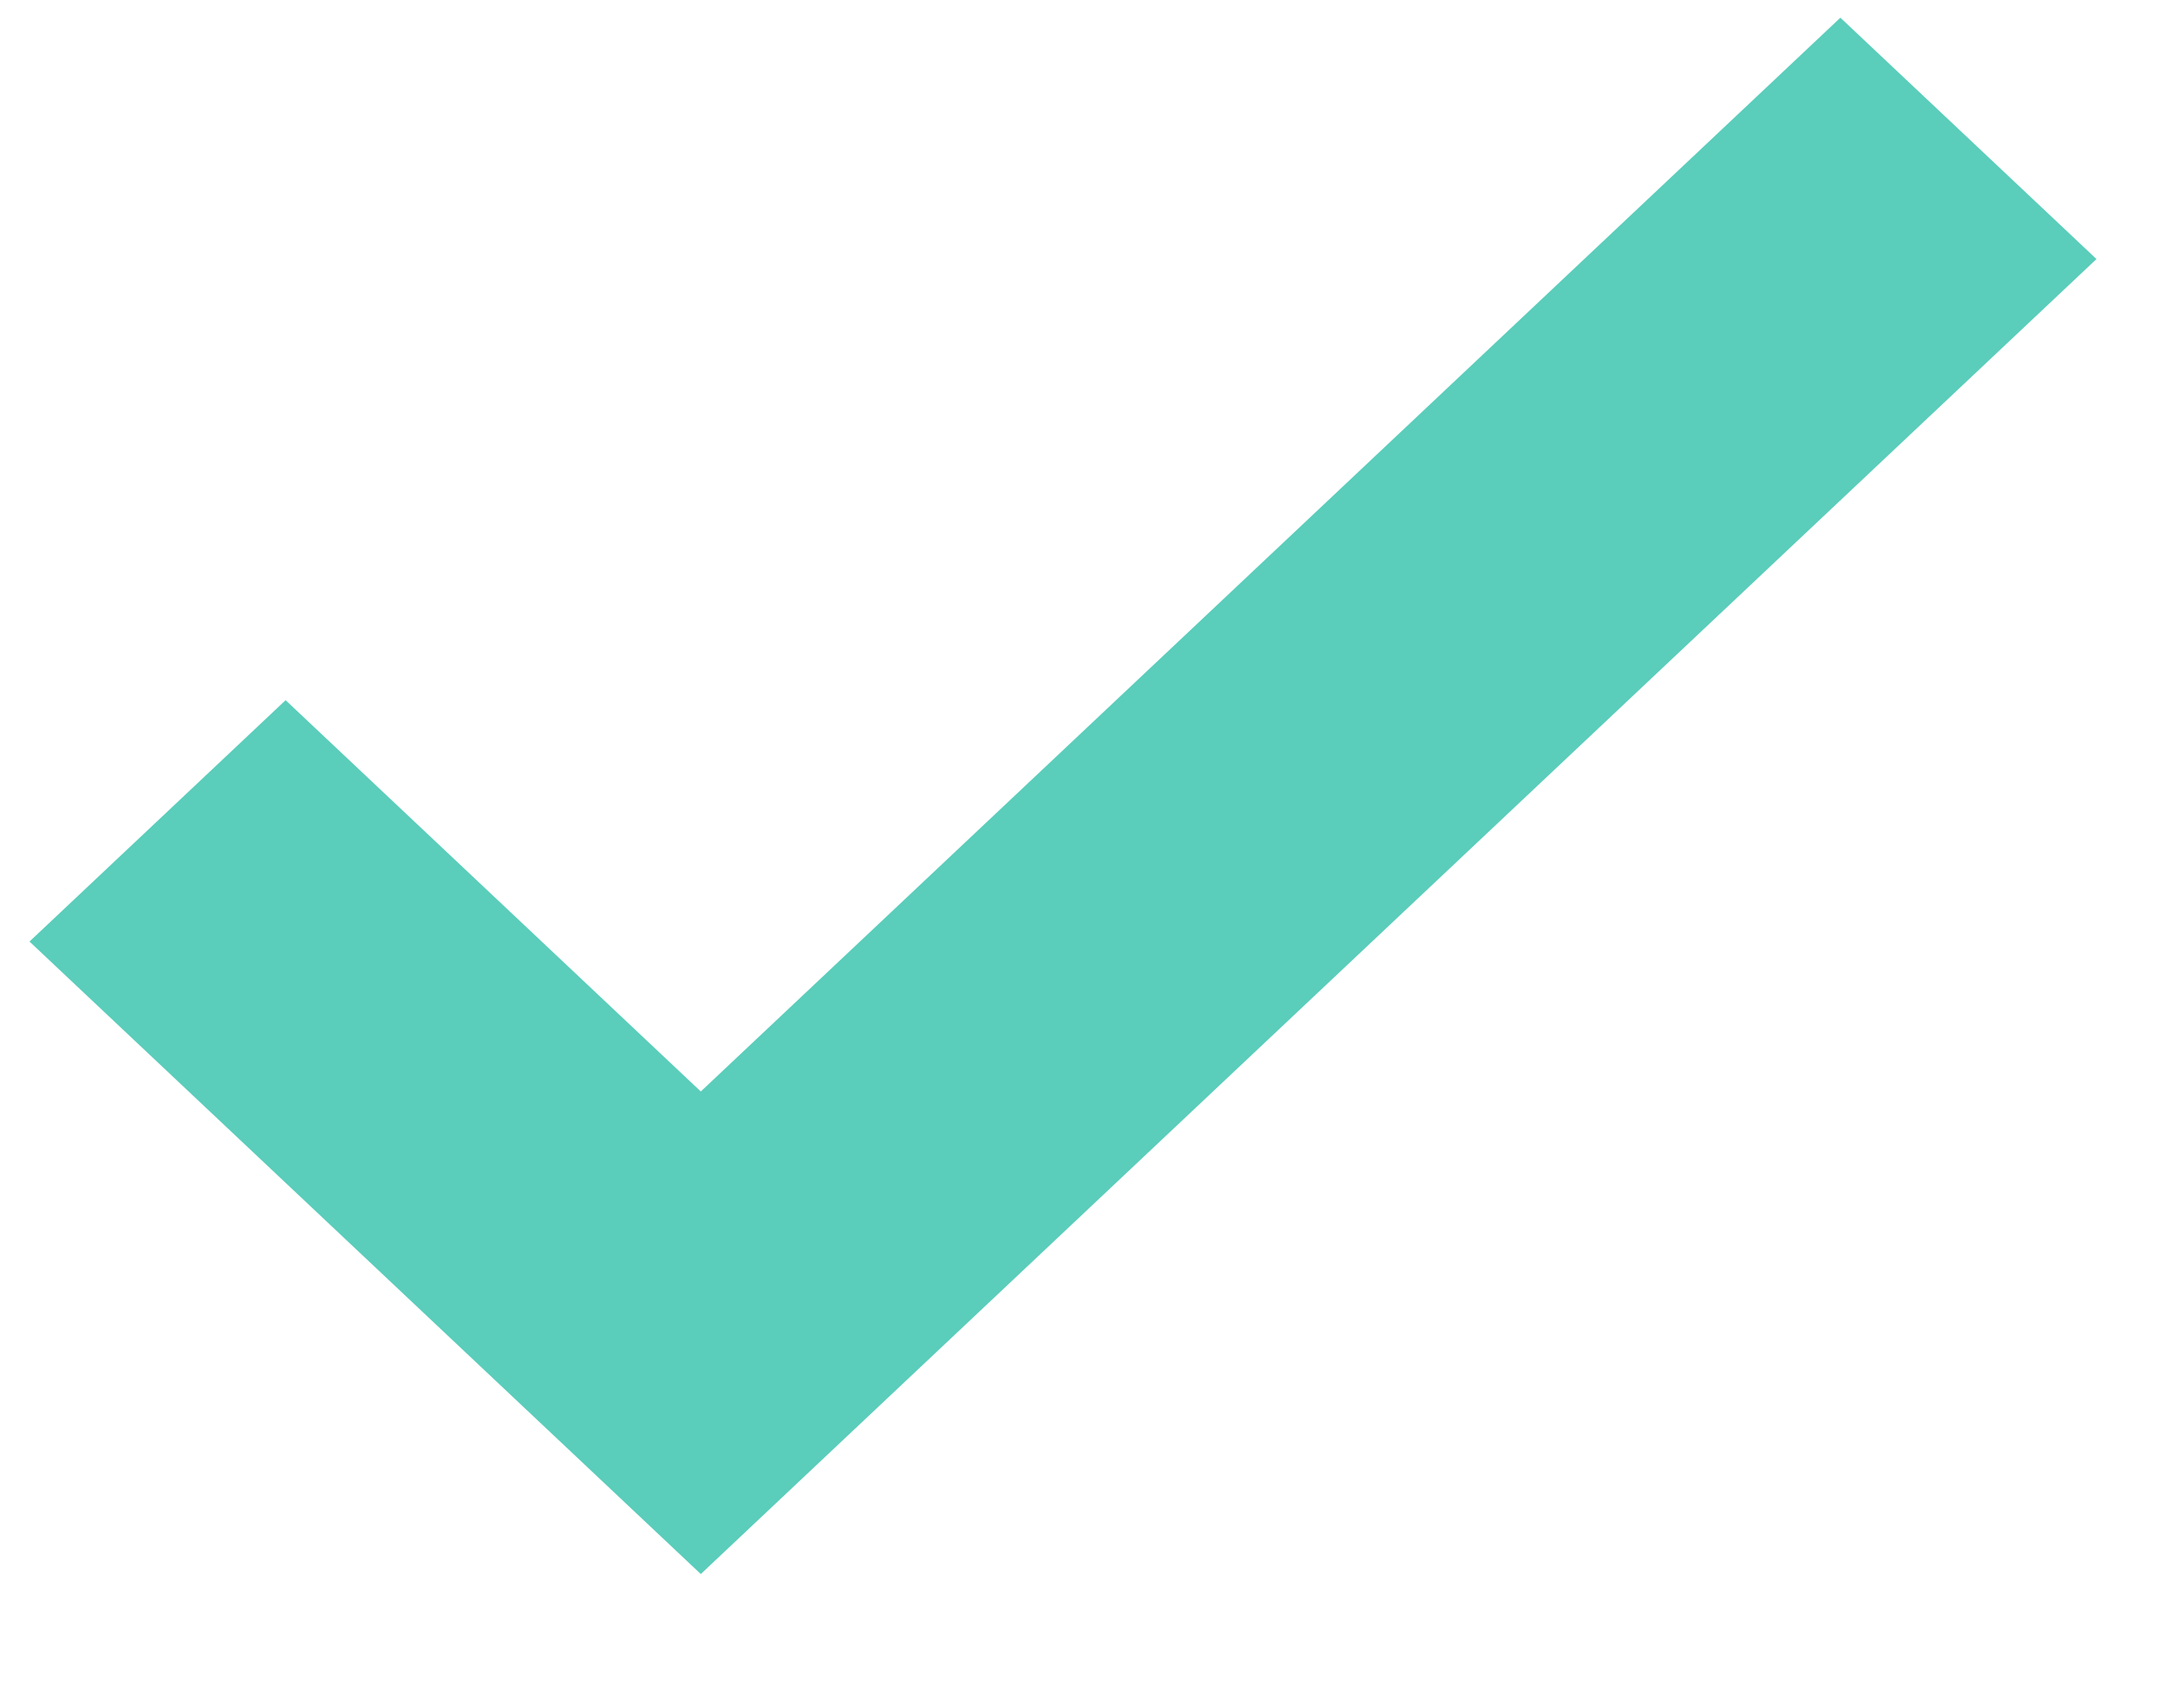
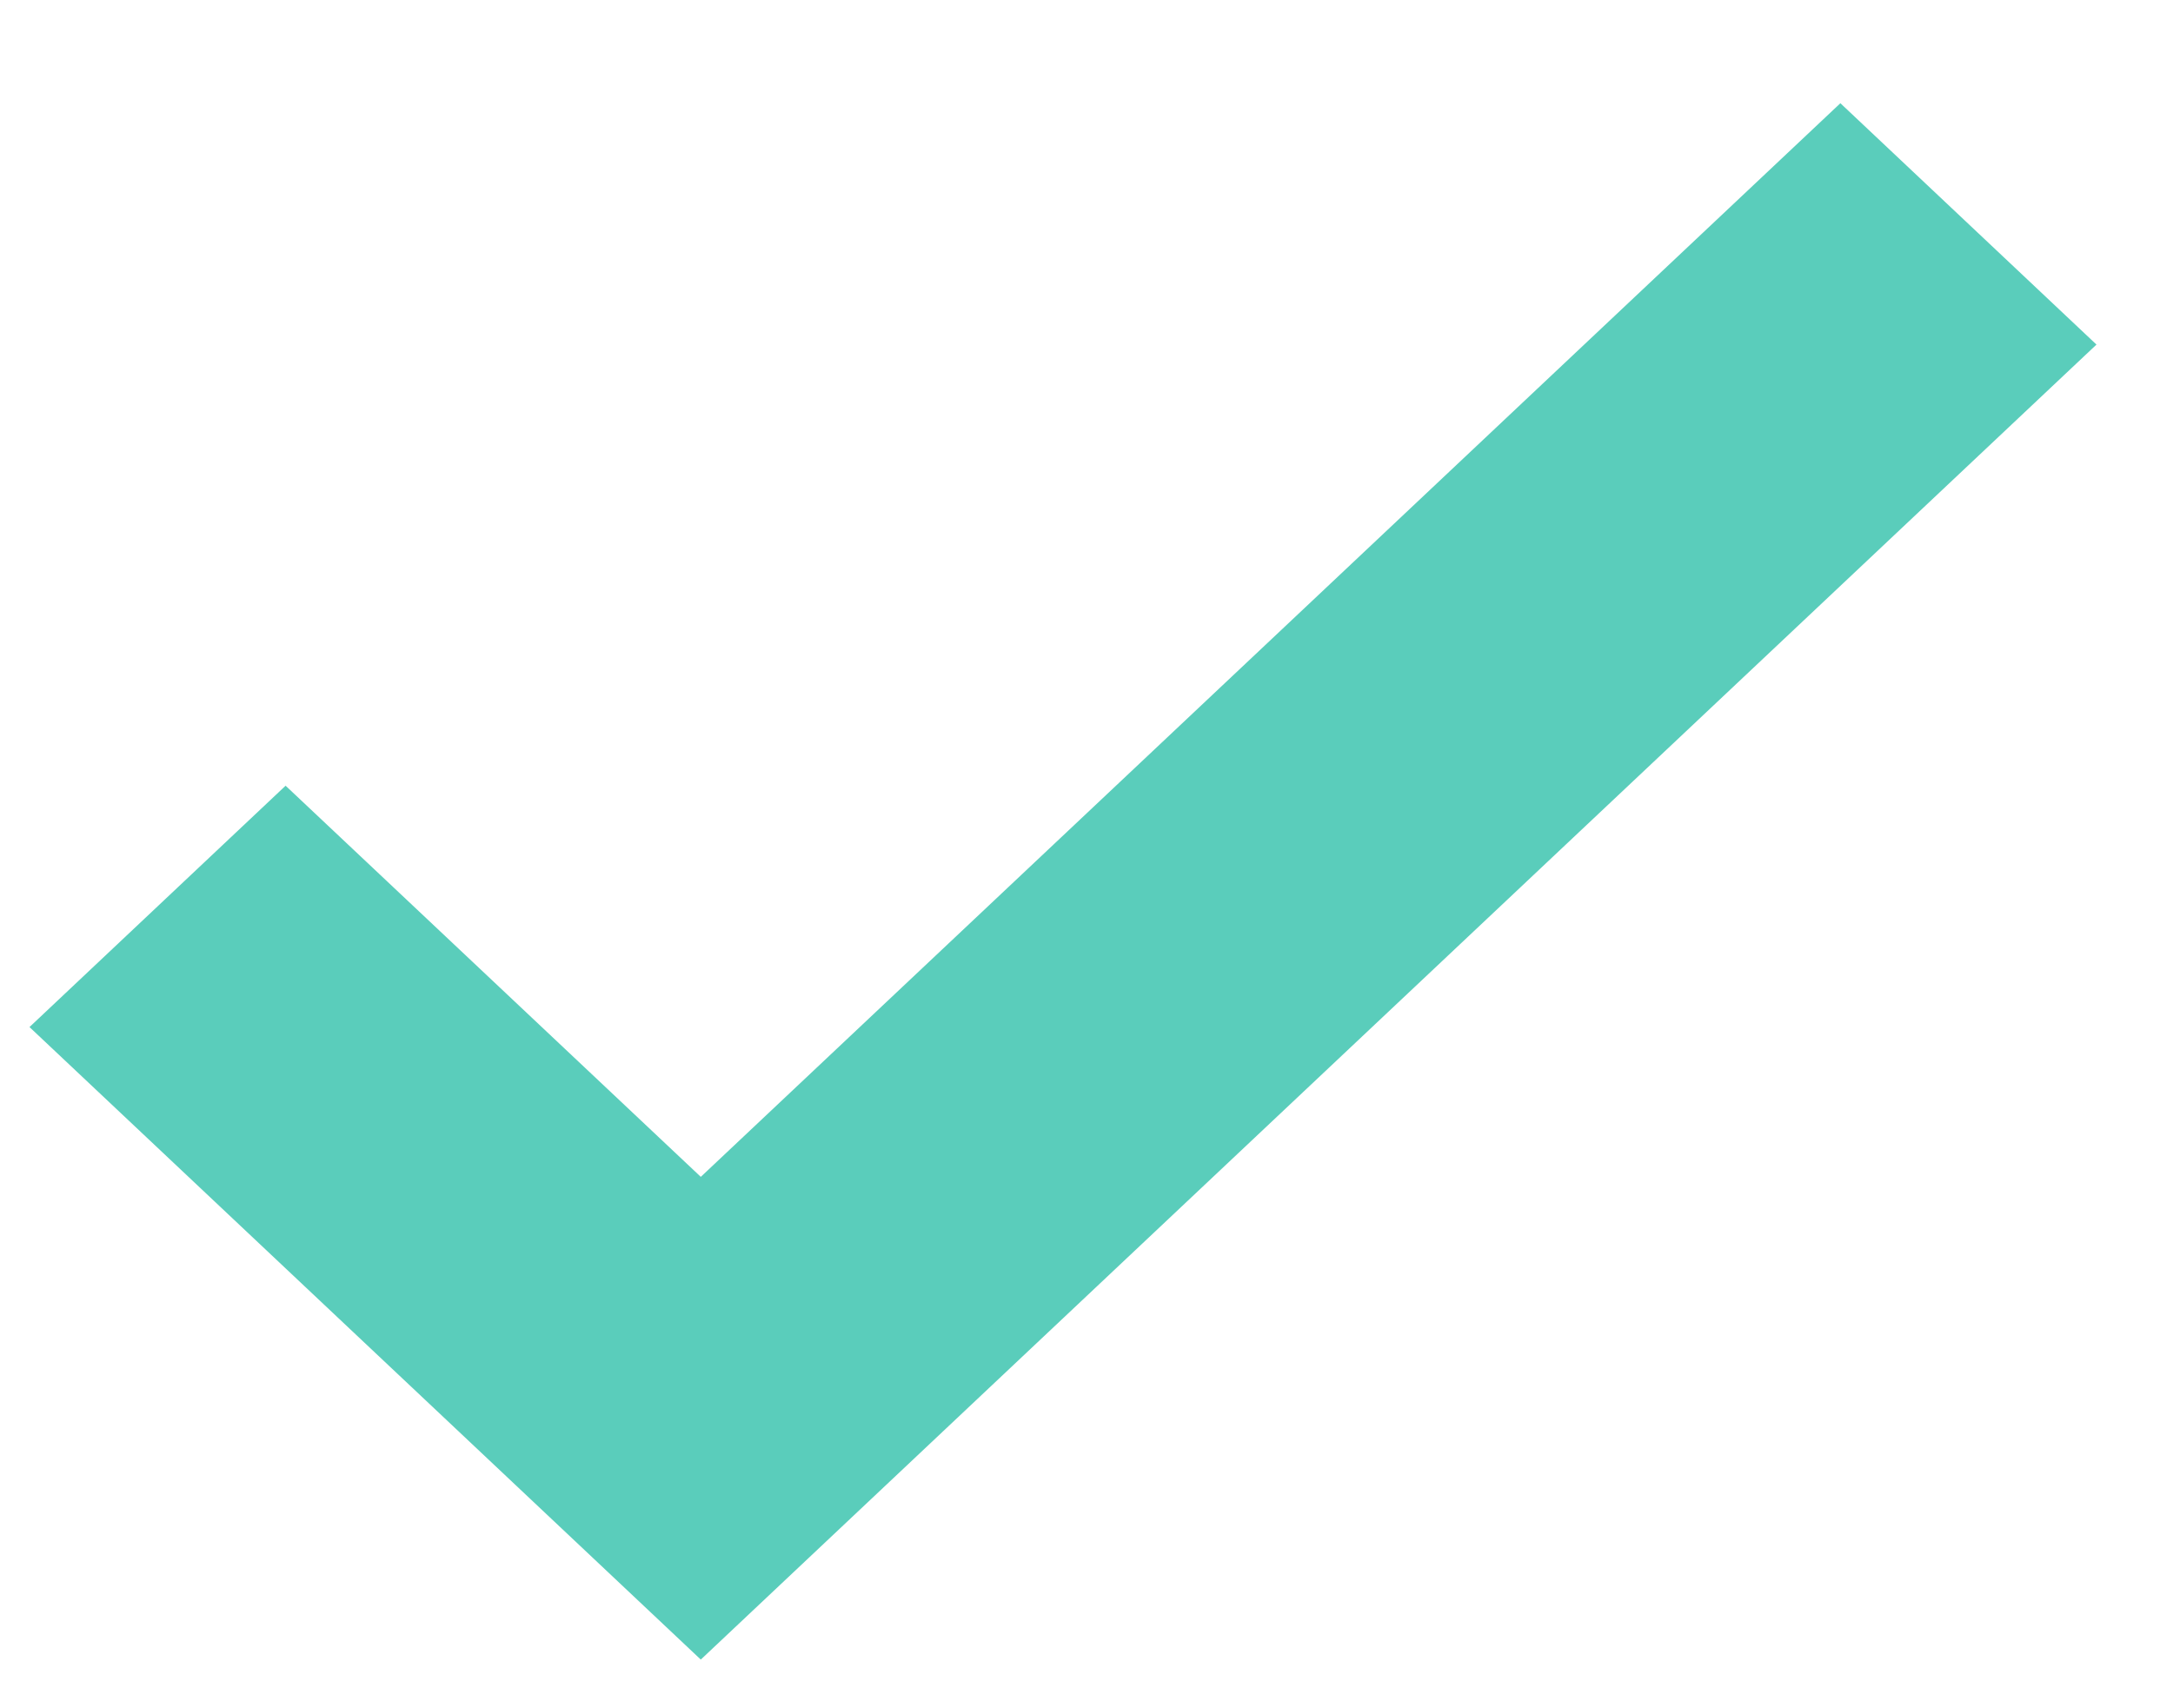
<svg xmlns="http://www.w3.org/2000/svg" width="14" height="11" viewBox="0 0 14 11" fill="none">
-   <path fill-rule="evenodd" clip-rule="evenodd" d="M13.507 1.669L4.515 10.141L0.19 6.066L1.84 4.511L4.515 7.032L11.857 0.114L13.507 1.669Z" fill="#5ACDBB" />
+   <path fill-rule="evenodd" clip-rule="evenodd" d="M13.507 2.22L4.515 10.692L0.19 6.617L1.84 5.062L4.515 7.582L11.857 0.665L13.507 2.22Z" fill="#5ACDBB" />
</svg>
